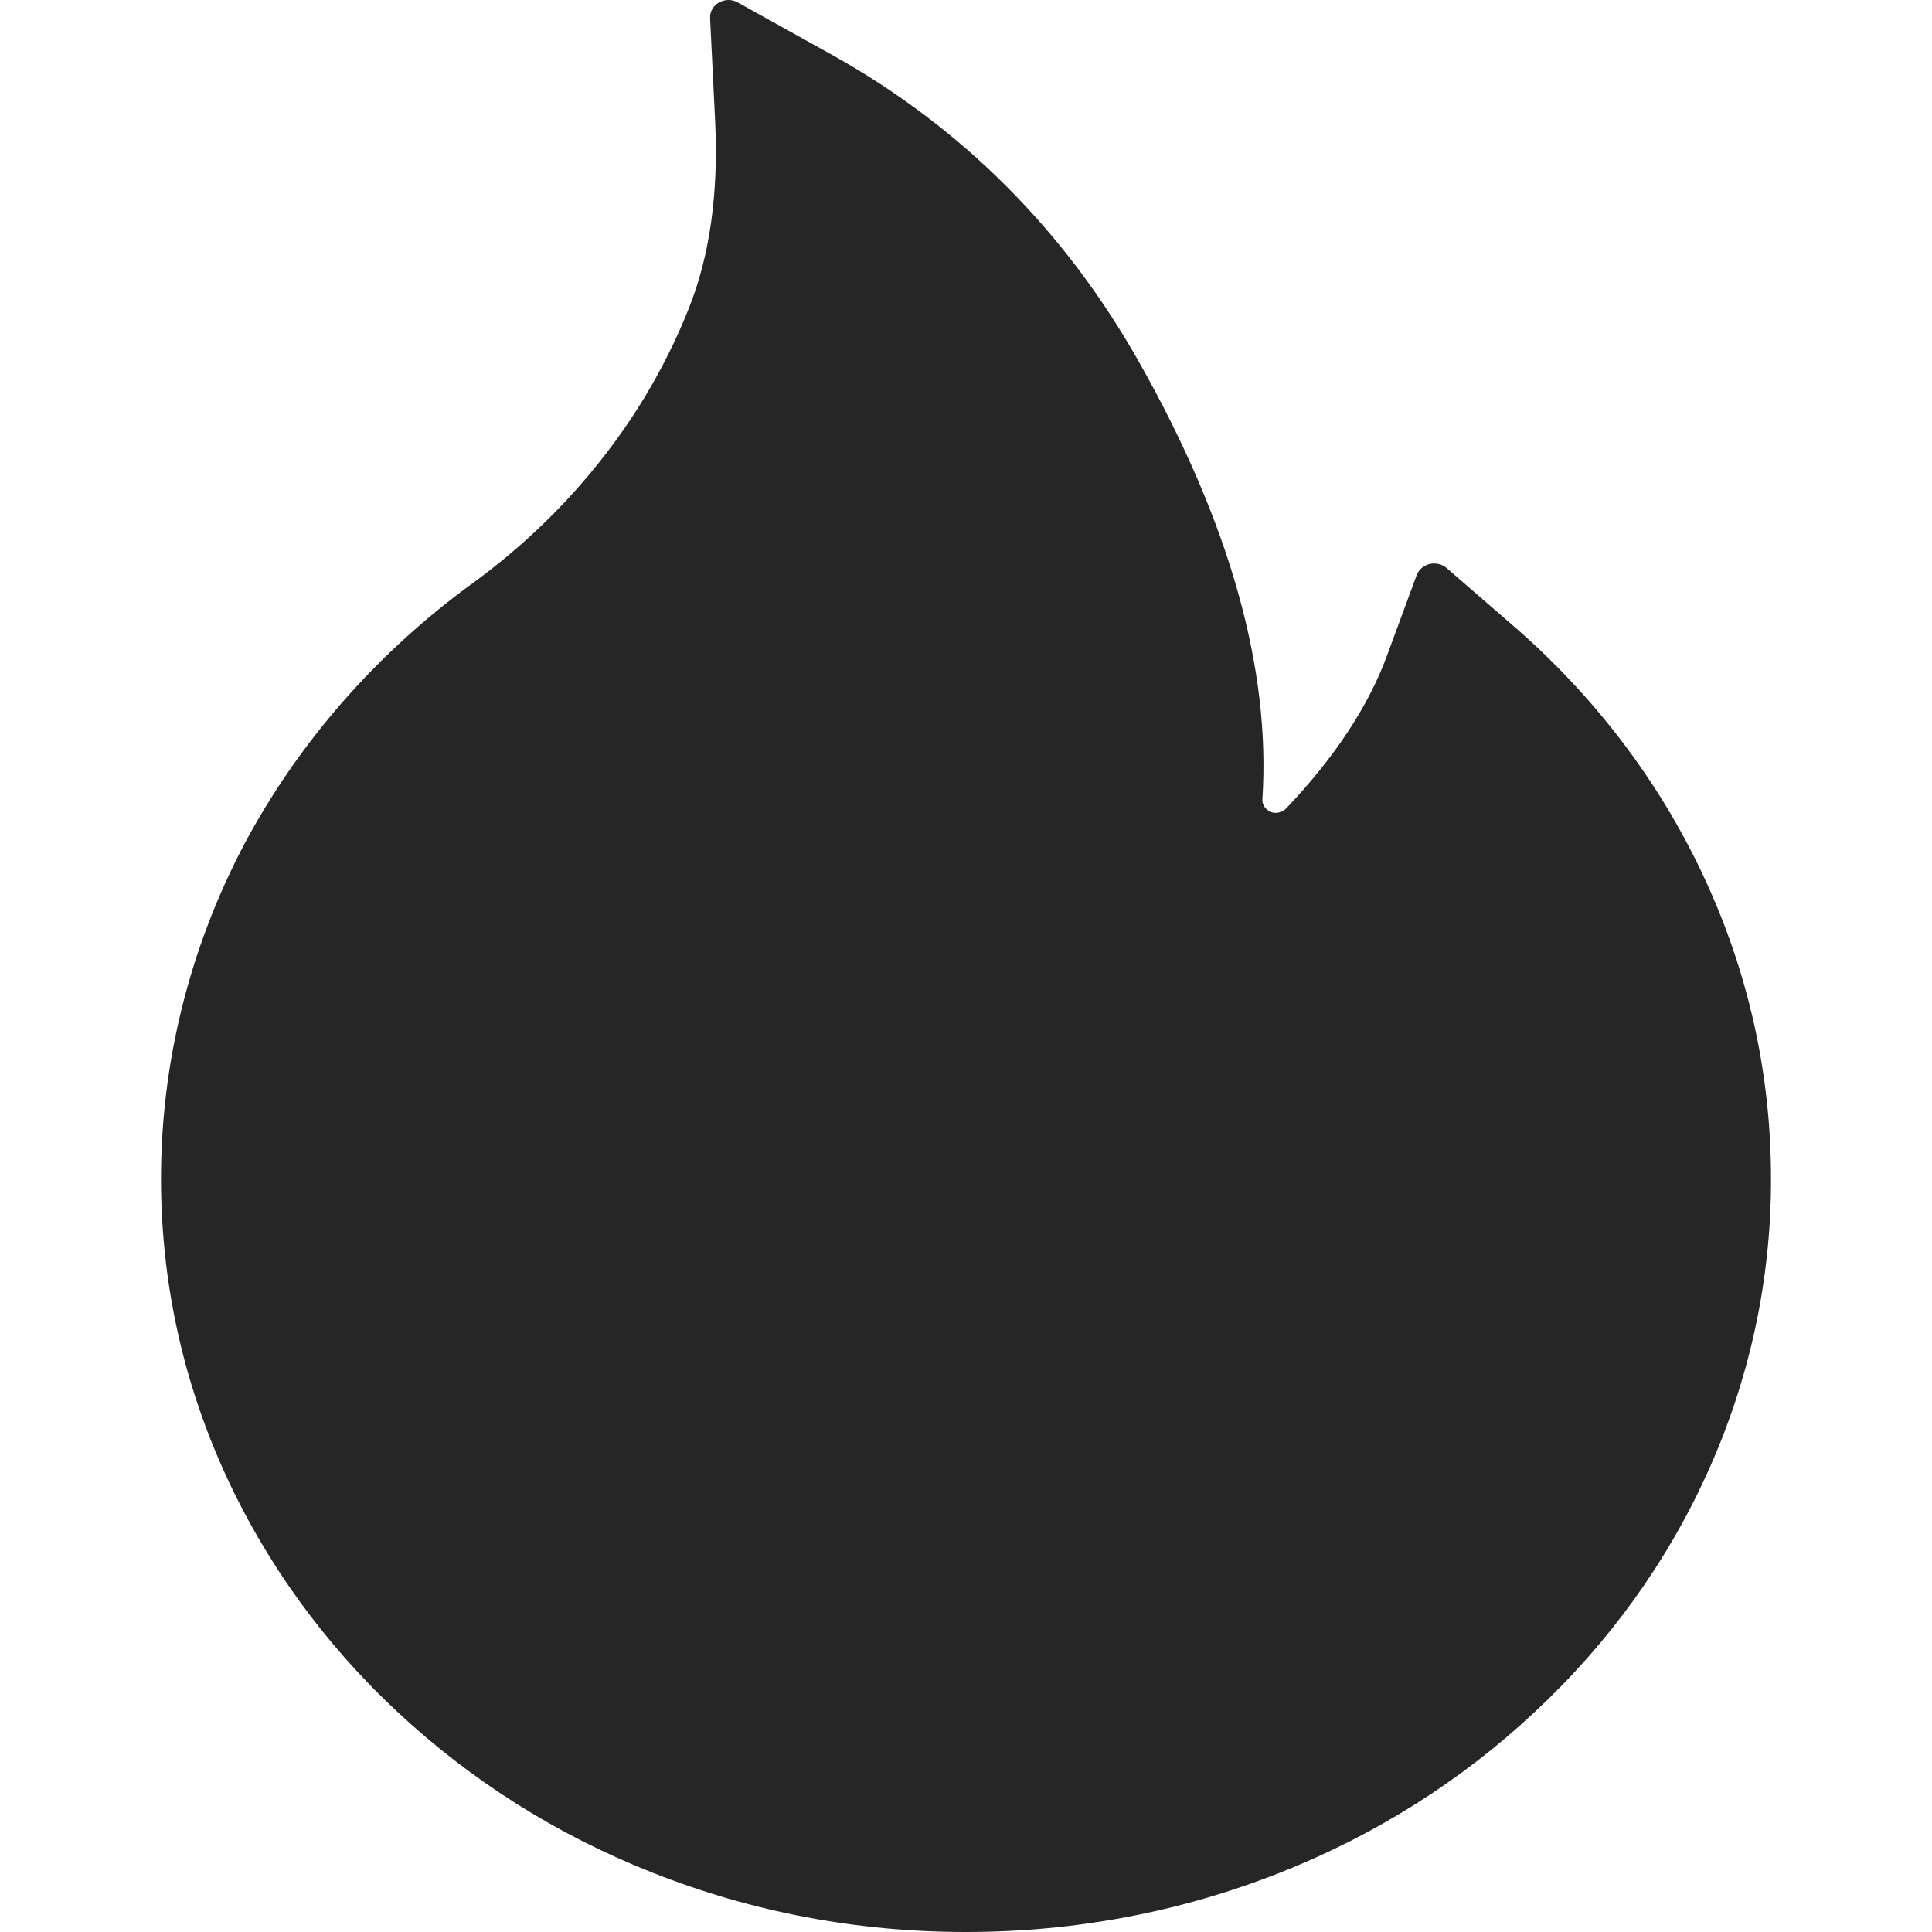
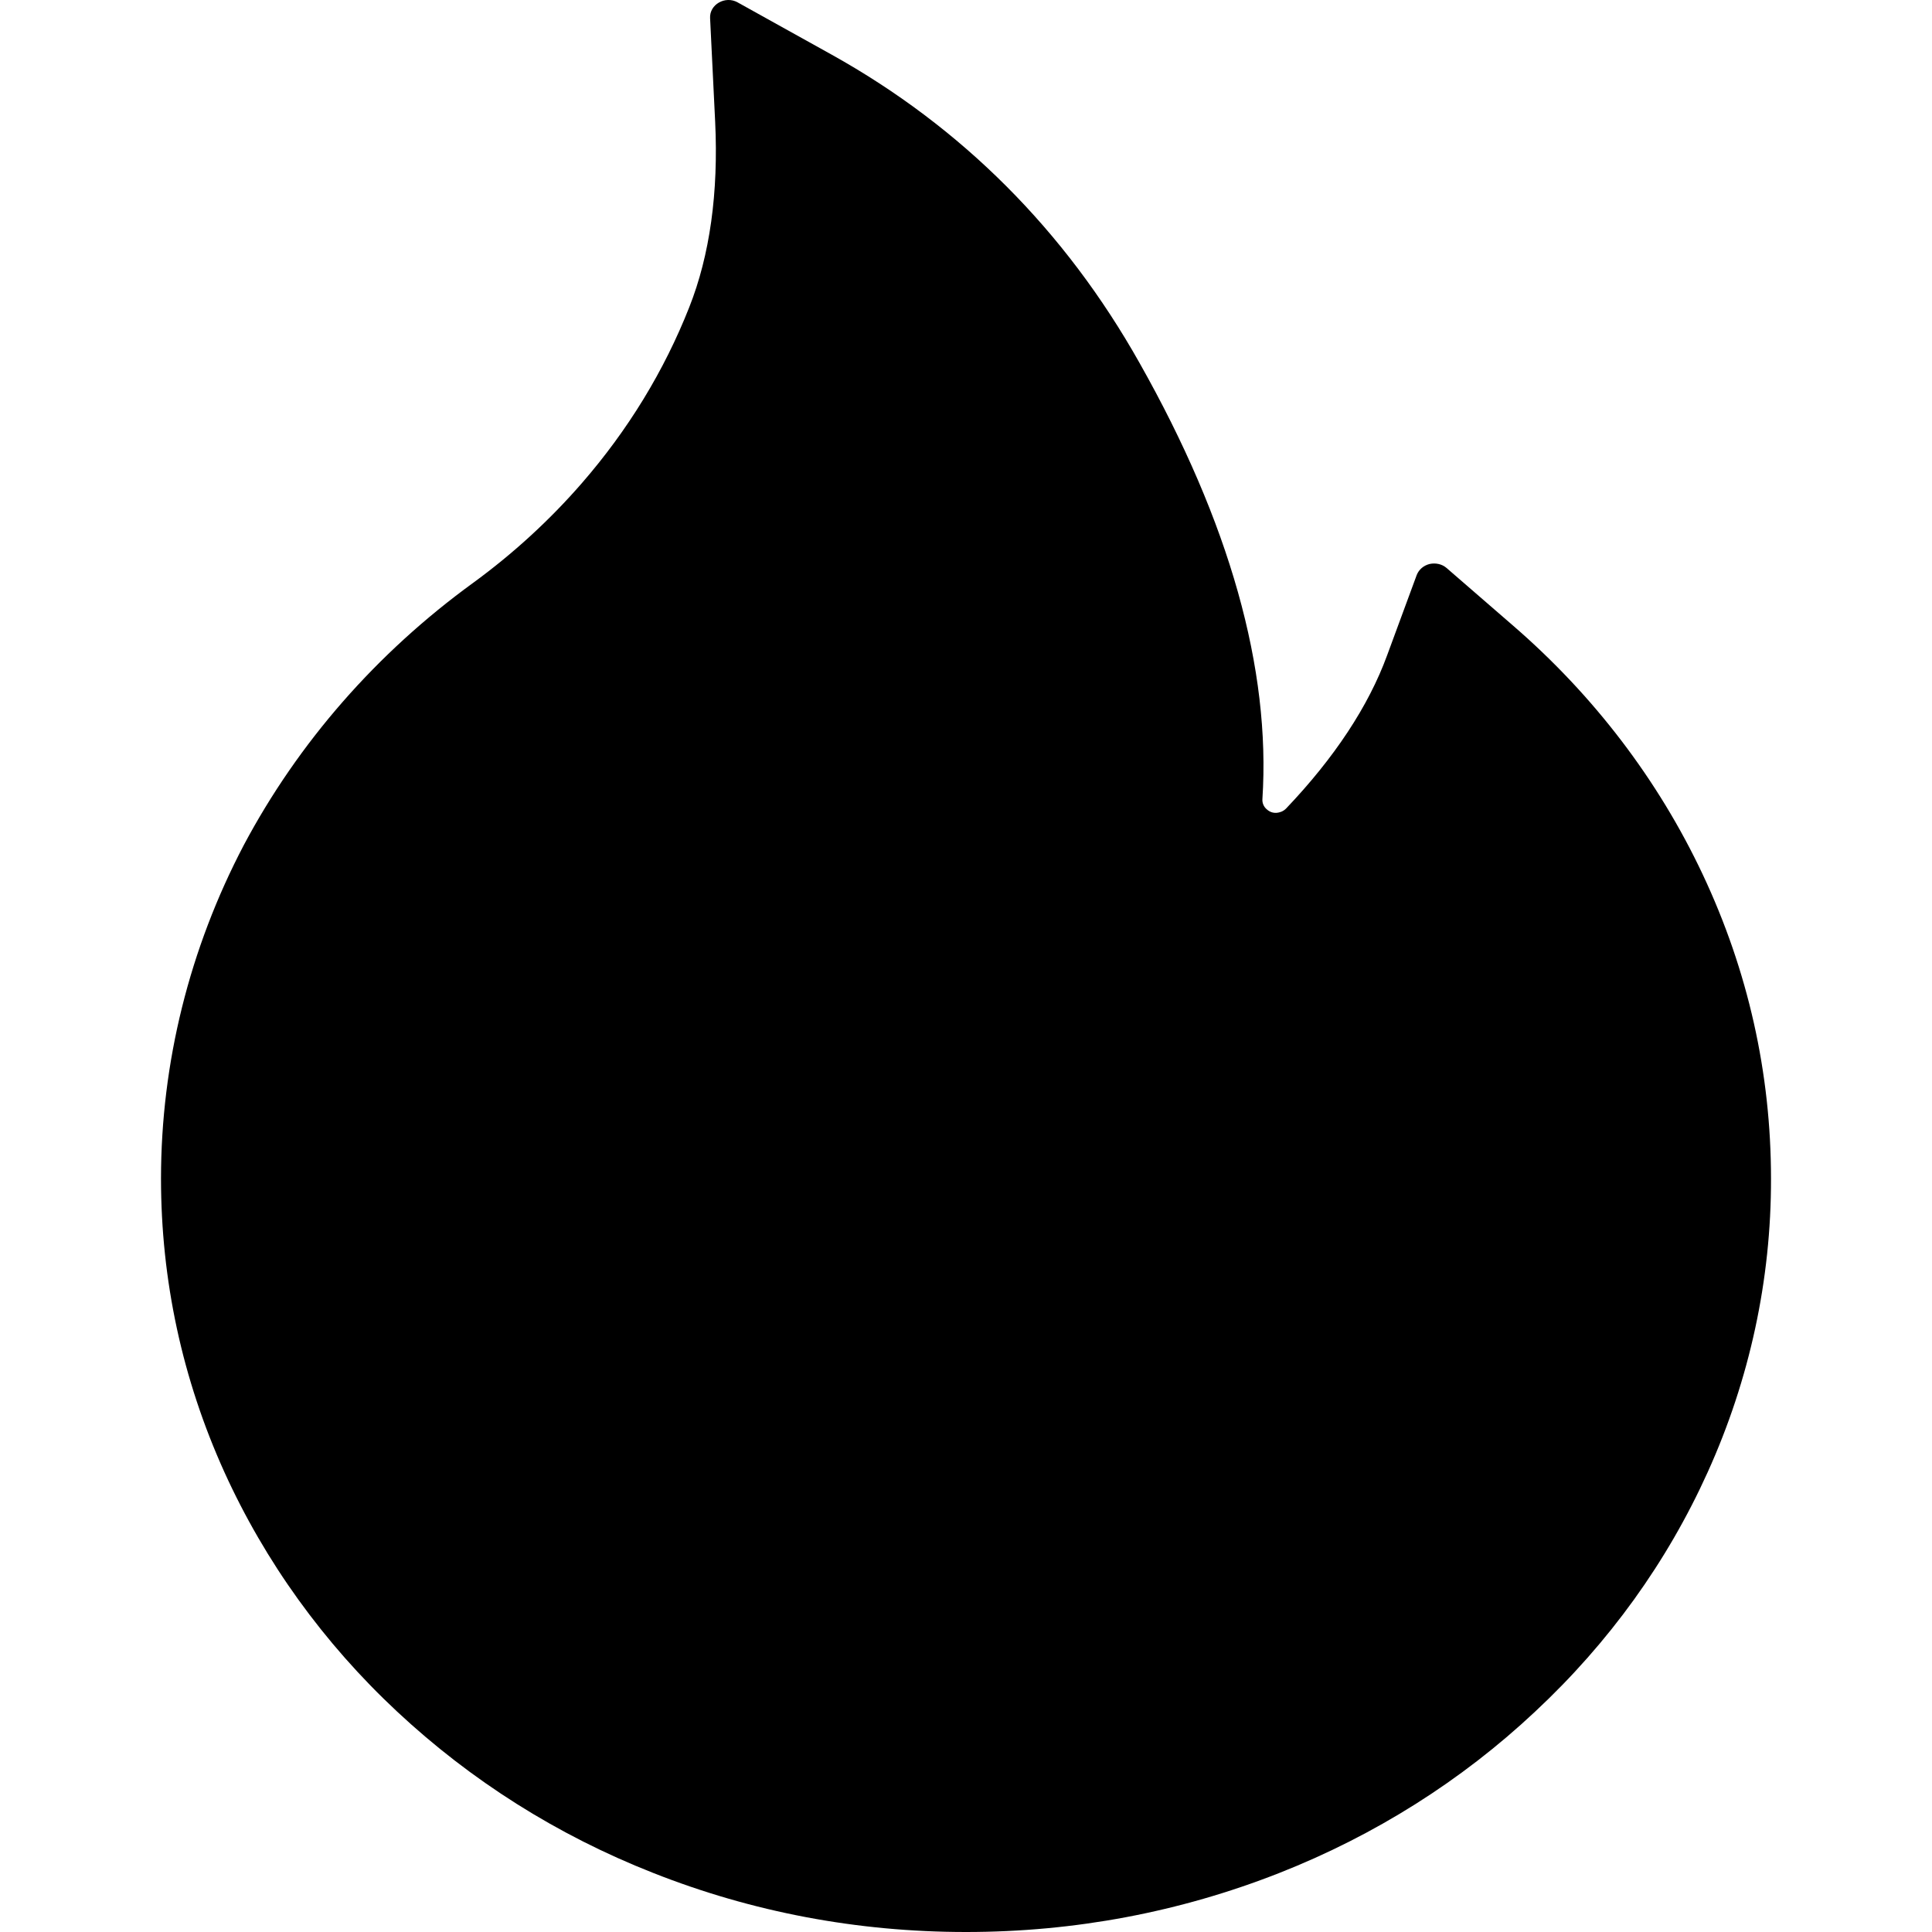
<svg xmlns="http://www.w3.org/2000/svg" width="24" height="24" viewBox="0 0 24 24" fill="none">
-   <path d="M21.151 10.861C20.599 9.689 19.797 8.637 18.795 7.771L17.969 7.055C17.941 7.031 17.907 7.014 17.87 7.006C17.834 6.998 17.796 6.998 17.759 7.006C17.723 7.015 17.689 7.032 17.661 7.056C17.633 7.08 17.612 7.11 17.599 7.143L17.23 8.144C17 8.772 16.577 9.413 15.977 10.043C15.938 10.083 15.892 10.094 15.861 10.097C15.829 10.1 15.781 10.094 15.739 10.056C15.699 10.024 15.679 9.976 15.682 9.928C15.787 8.313 15.276 6.492 14.156 4.509C13.23 2.862 11.943 1.577 10.335 0.681L9.162 0.029C9.009 -0.056 8.812 0.056 8.821 0.225L8.884 1.513C8.926 2.393 8.818 3.171 8.562 3.817C8.25 4.608 7.801 5.343 7.227 6.003C6.828 6.462 6.375 6.877 5.878 7.24C4.68 8.11 3.706 9.224 3.028 10.499C2.353 11.786 2.001 13.202 2 14.638C2 15.904 2.264 17.13 2.787 18.286C3.292 19.399 4.02 20.41 4.932 21.261C5.852 22.12 6.92 22.796 8.111 23.265C9.344 23.753 10.651 24 12 24C13.349 24 14.656 23.753 15.889 23.268C17.077 22.801 18.156 22.12 19.068 21.264C19.989 20.405 20.71 19.402 21.213 18.289C21.735 17.136 22.003 15.895 22 14.641C22 13.332 21.716 12.06 21.151 10.861Z" fill="black" fill-opacity="0.85" />
+   <path d="M21.151 10.861C20.599 9.689 19.797 8.637 18.795 7.771L17.969 7.055C17.941 7.031 17.907 7.014 17.87 7.006C17.834 6.998 17.796 6.998 17.759 7.006C17.723 7.015 17.689 7.032 17.661 7.056C17.633 7.08 17.612 7.11 17.599 7.143L17.23 8.144C17 8.772 16.577 9.413 15.977 10.043C15.938 10.083 15.892 10.094 15.861 10.097C15.829 10.1 15.781 10.094 15.739 10.056C15.699 10.024 15.679 9.976 15.682 9.928C15.787 8.313 15.276 6.492 14.156 4.509C13.23 2.862 11.943 1.577 10.335 0.681L9.162 0.029C9.009 -0.056 8.812 0.056 8.821 0.225L8.884 1.513C8.926 2.393 8.818 3.171 8.562 3.817C8.25 4.608 7.801 5.343 7.227 6.003C6.828 6.462 6.375 6.877 5.878 7.24C4.68 8.11 3.706 9.224 3.028 10.499C2.353 11.786 2.001 13.202 2 14.638C2 15.904 2.264 17.13 2.787 18.286C3.292 19.399 4.02 20.41 4.932 21.261C5.852 22.12 6.92 22.796 8.111 23.265C9.344 23.753 10.651 24 12 24C13.349 24 14.656 23.753 15.889 23.268C17.077 22.801 18.156 22.12 19.068 21.264C19.989 20.405 20.71 19.402 21.213 18.289C21.735 17.136 22.003 15.895 22 14.641C22 13.332 21.716 12.06 21.151 10.861Z" fill="currentColor" />
</svg>
